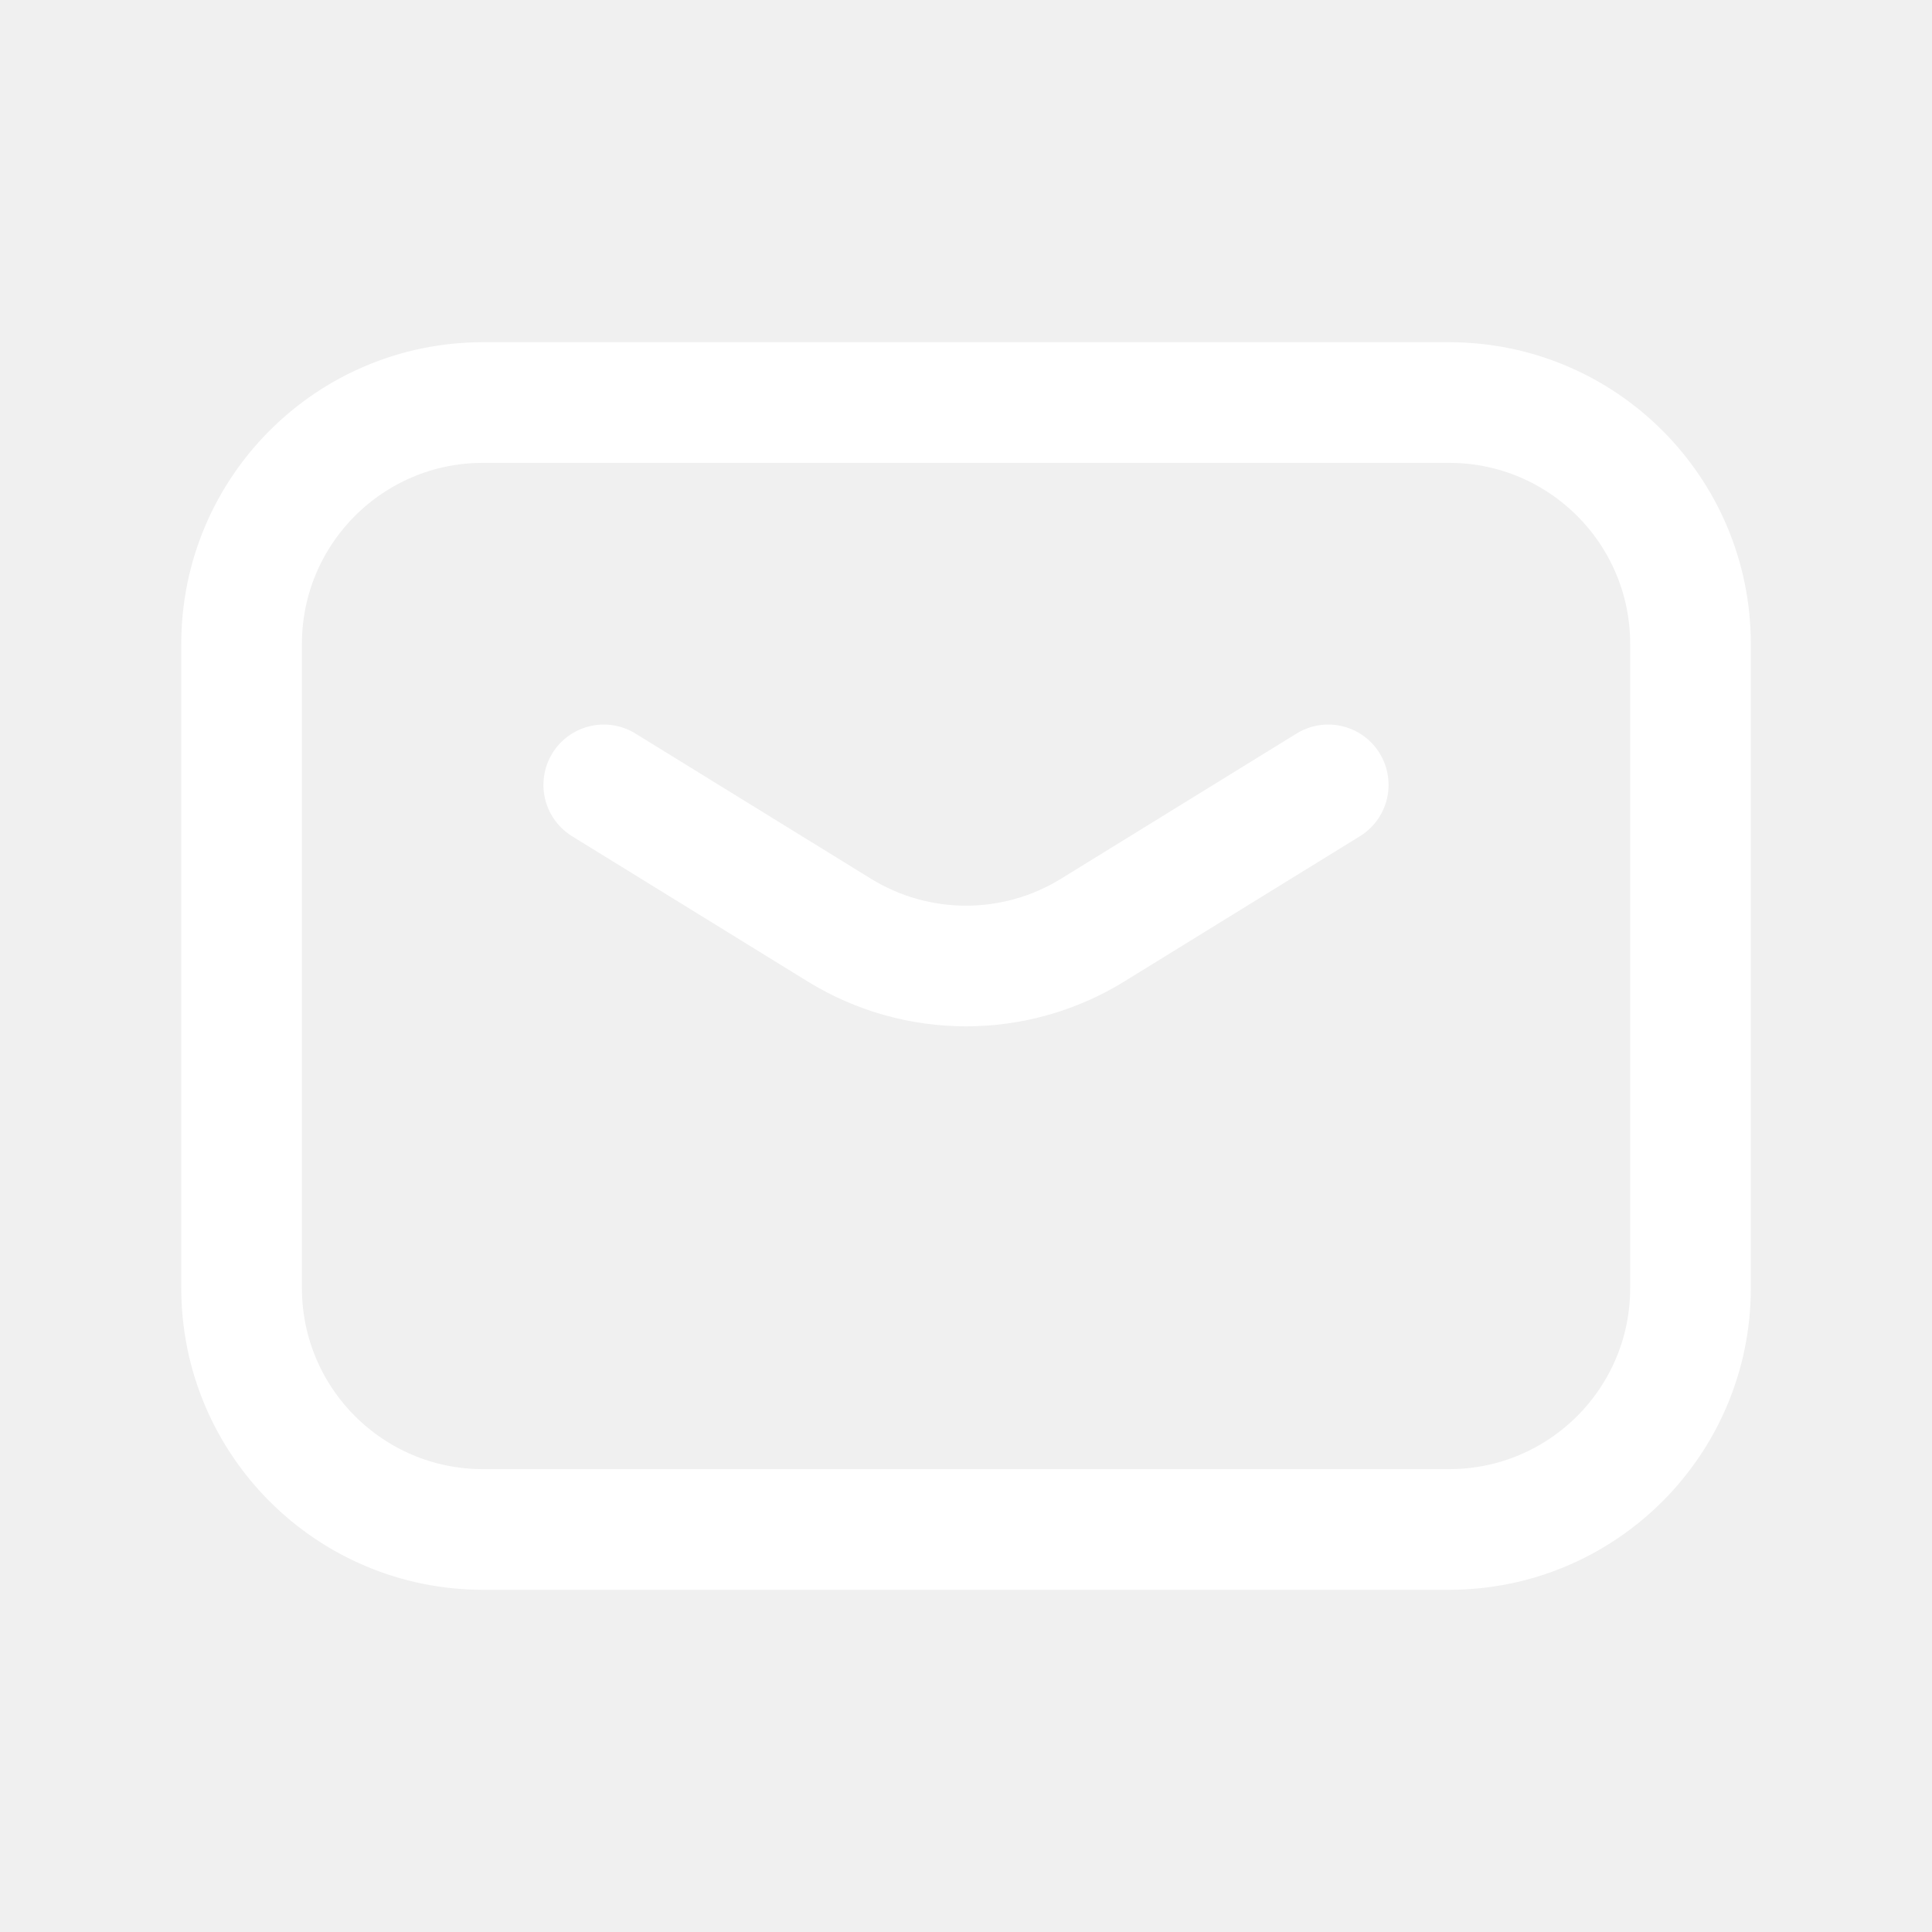
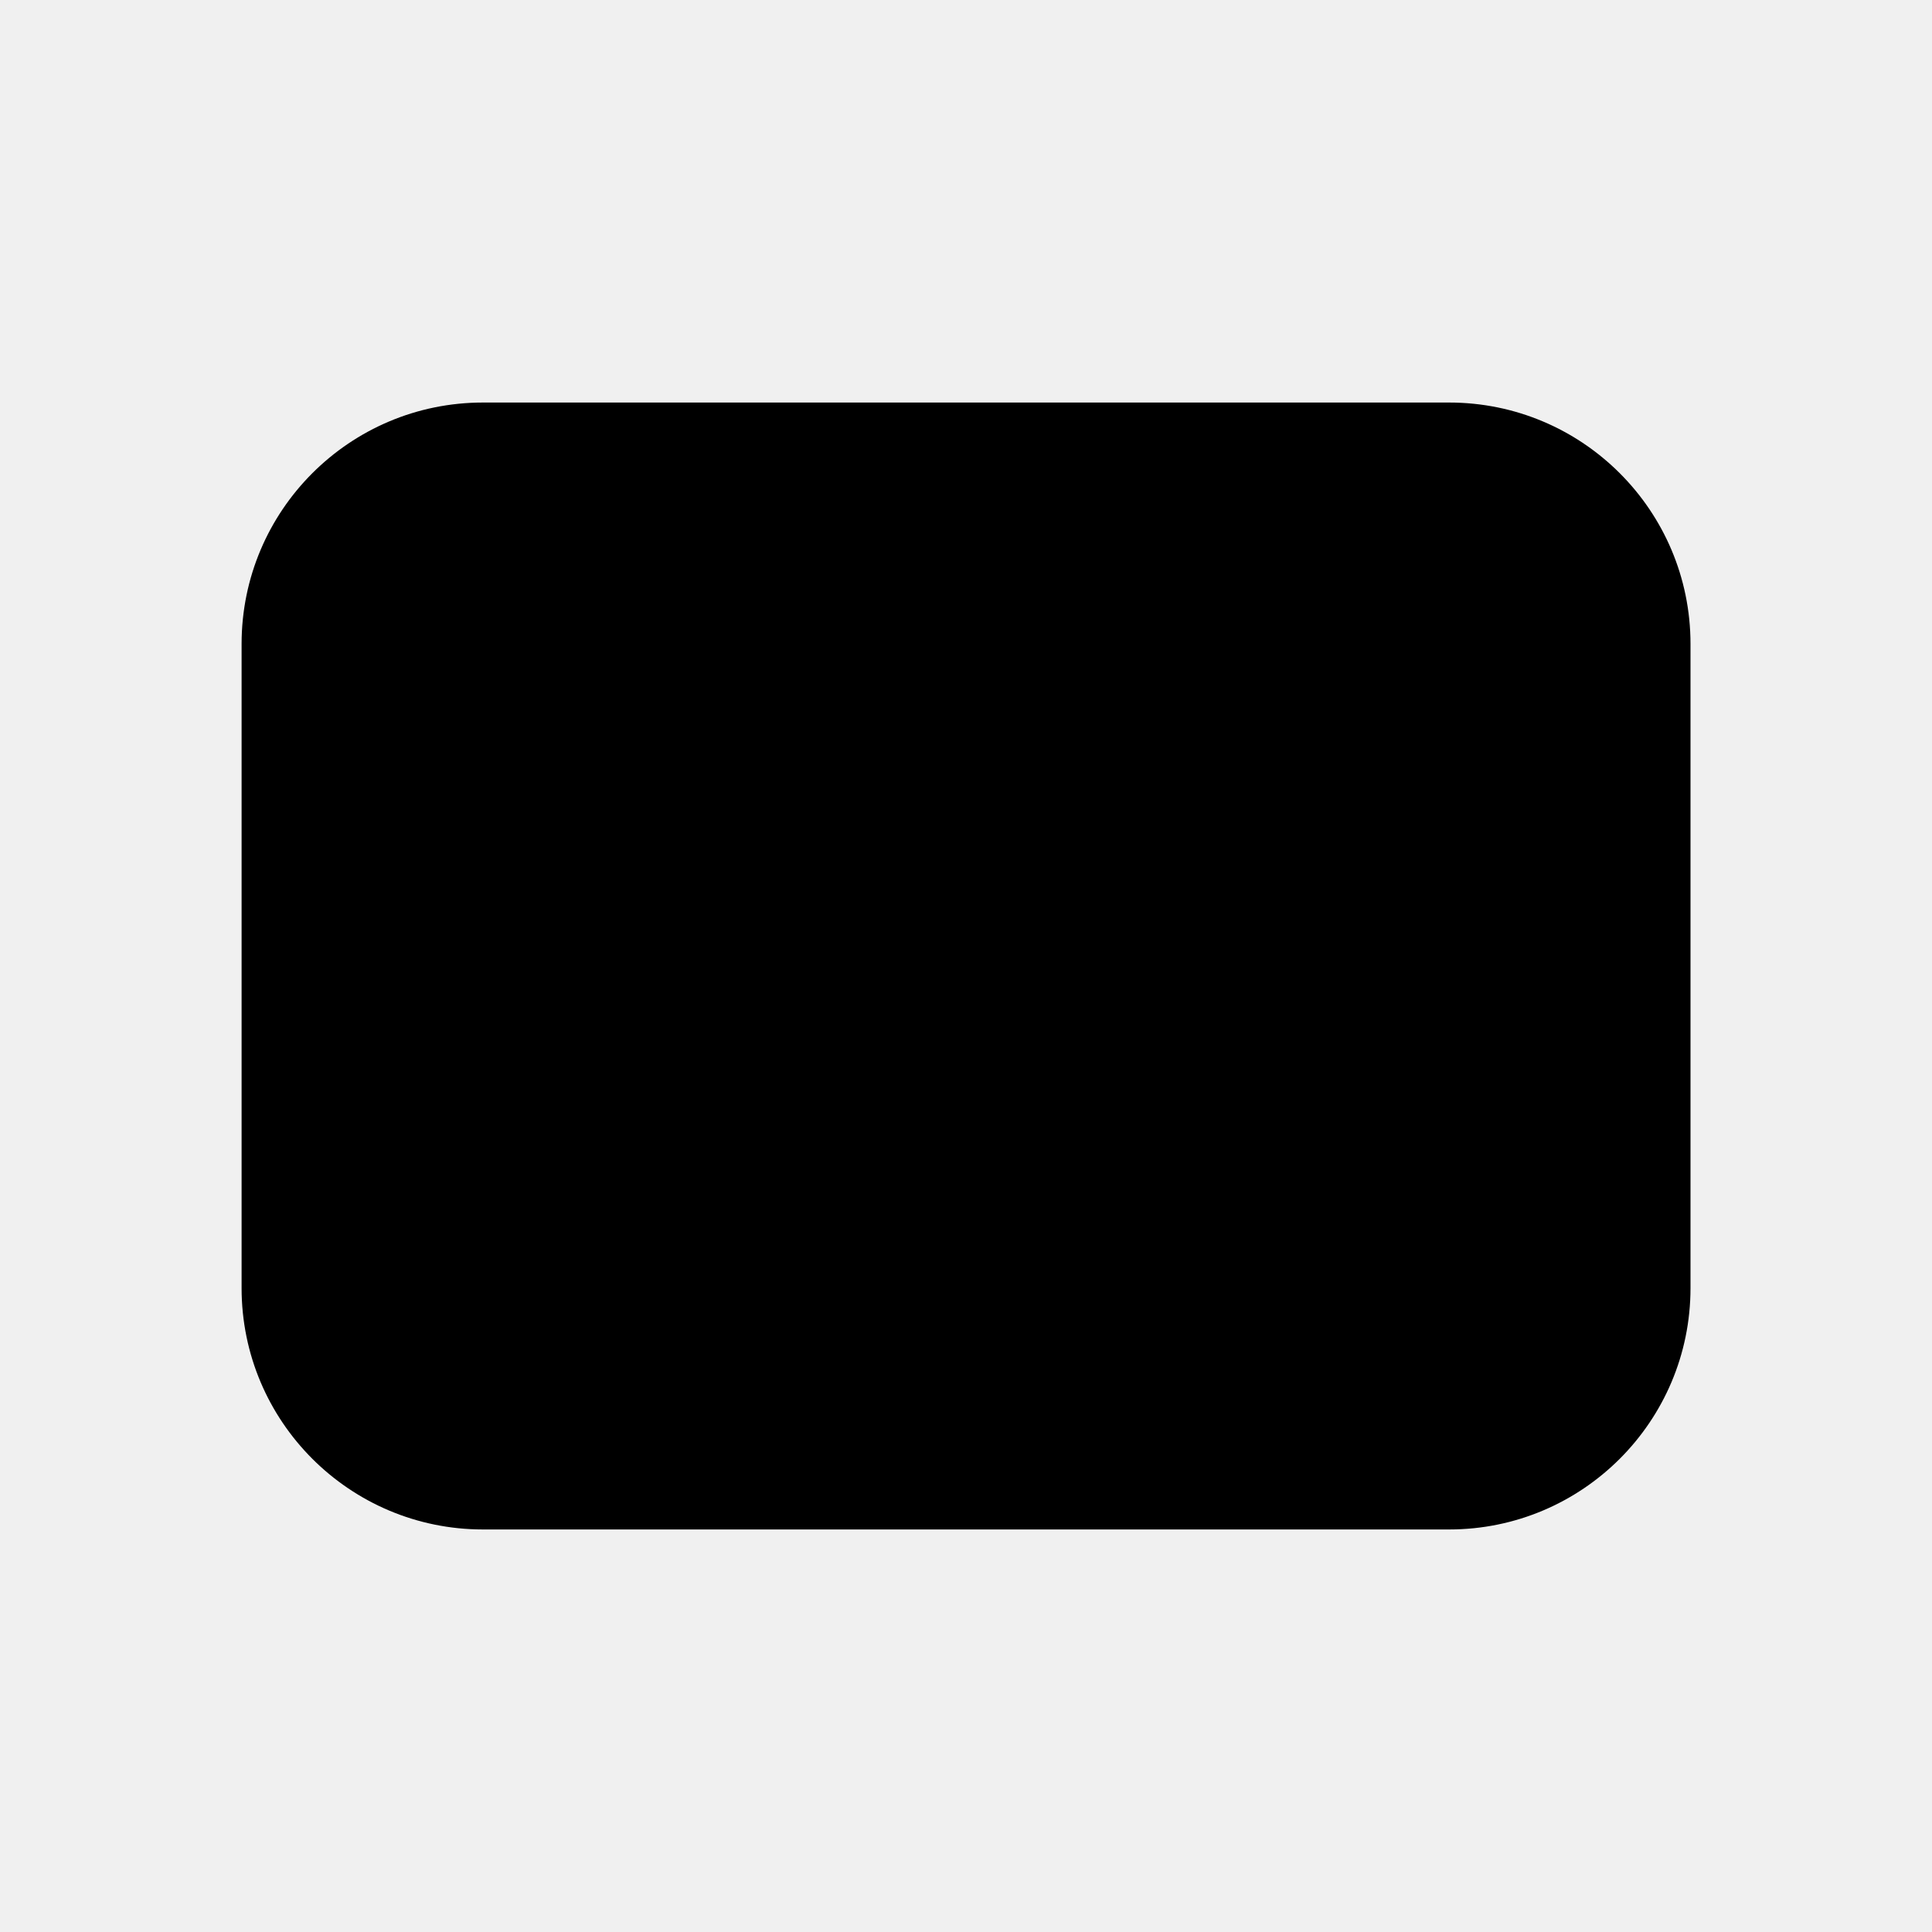
- <svg xmlns="http://www.w3.org/2000/svg" width="20" height="20" viewBox="0 0 20 20" fill="none">
-   <path d="M6.25 8.125L8.688 9.628C9.492 10.124 10.508 10.124 11.312 9.628L13.75 8.125" stroke="white" stroke-width="1.249" stroke-linecap="round" stroke-linejoin="round" />
-   <rect x="2.501" y="4.167" width="14.999" height="11.666" rx="2.499" stroke="white" stroke-width="1.249" stroke-linecap="round" stroke-linejoin="round" />
+ <svg xmlns="http://www.w3.org/2000/svg" width="20" height="20" viewBox="0 0 20 20">
+   <path d="M6.25 8.125L8.688 9.628C9.492 10.124 10.508 10.124 11.312 9.628L13.75 8.125" stroke-width="1.249" stroke-linecap="round" stroke-linejoin="round" />
+   <rect x="2.501" y="4.167" width="14.999" height="11.666" rx="2.499" stroke-width="1.249" stroke-linecap="round" stroke-linejoin="round" />
</svg>
